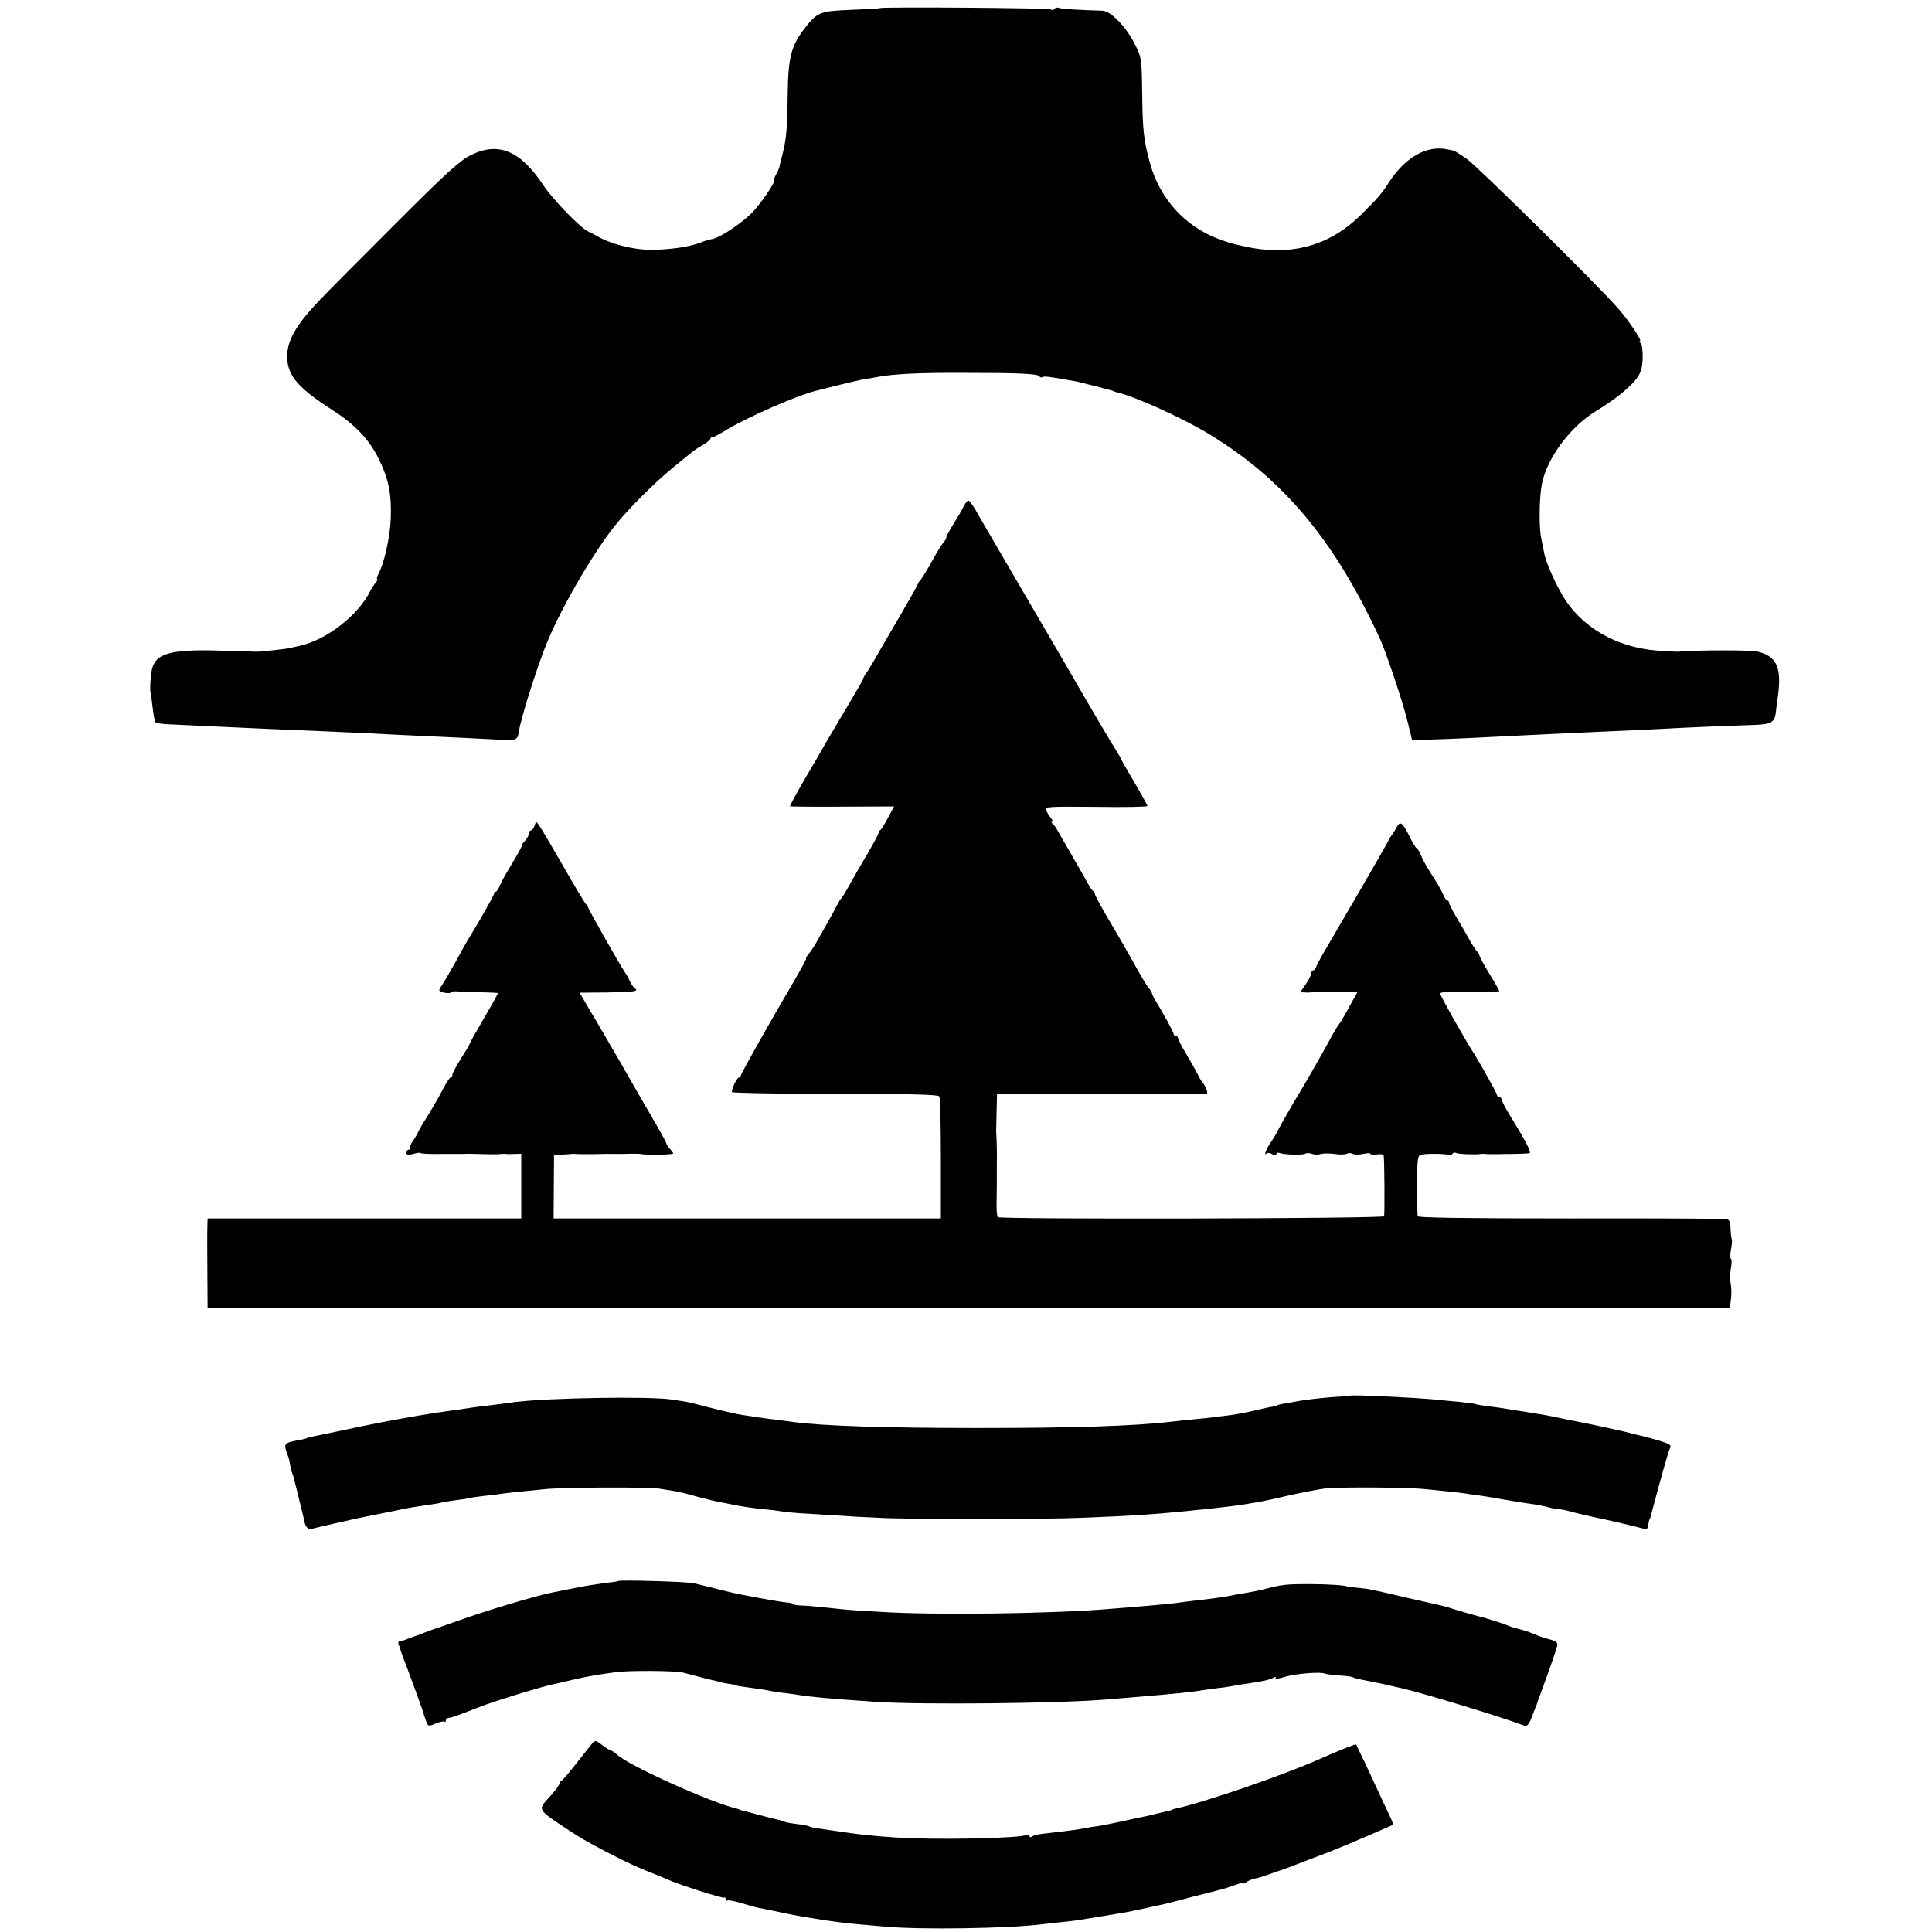
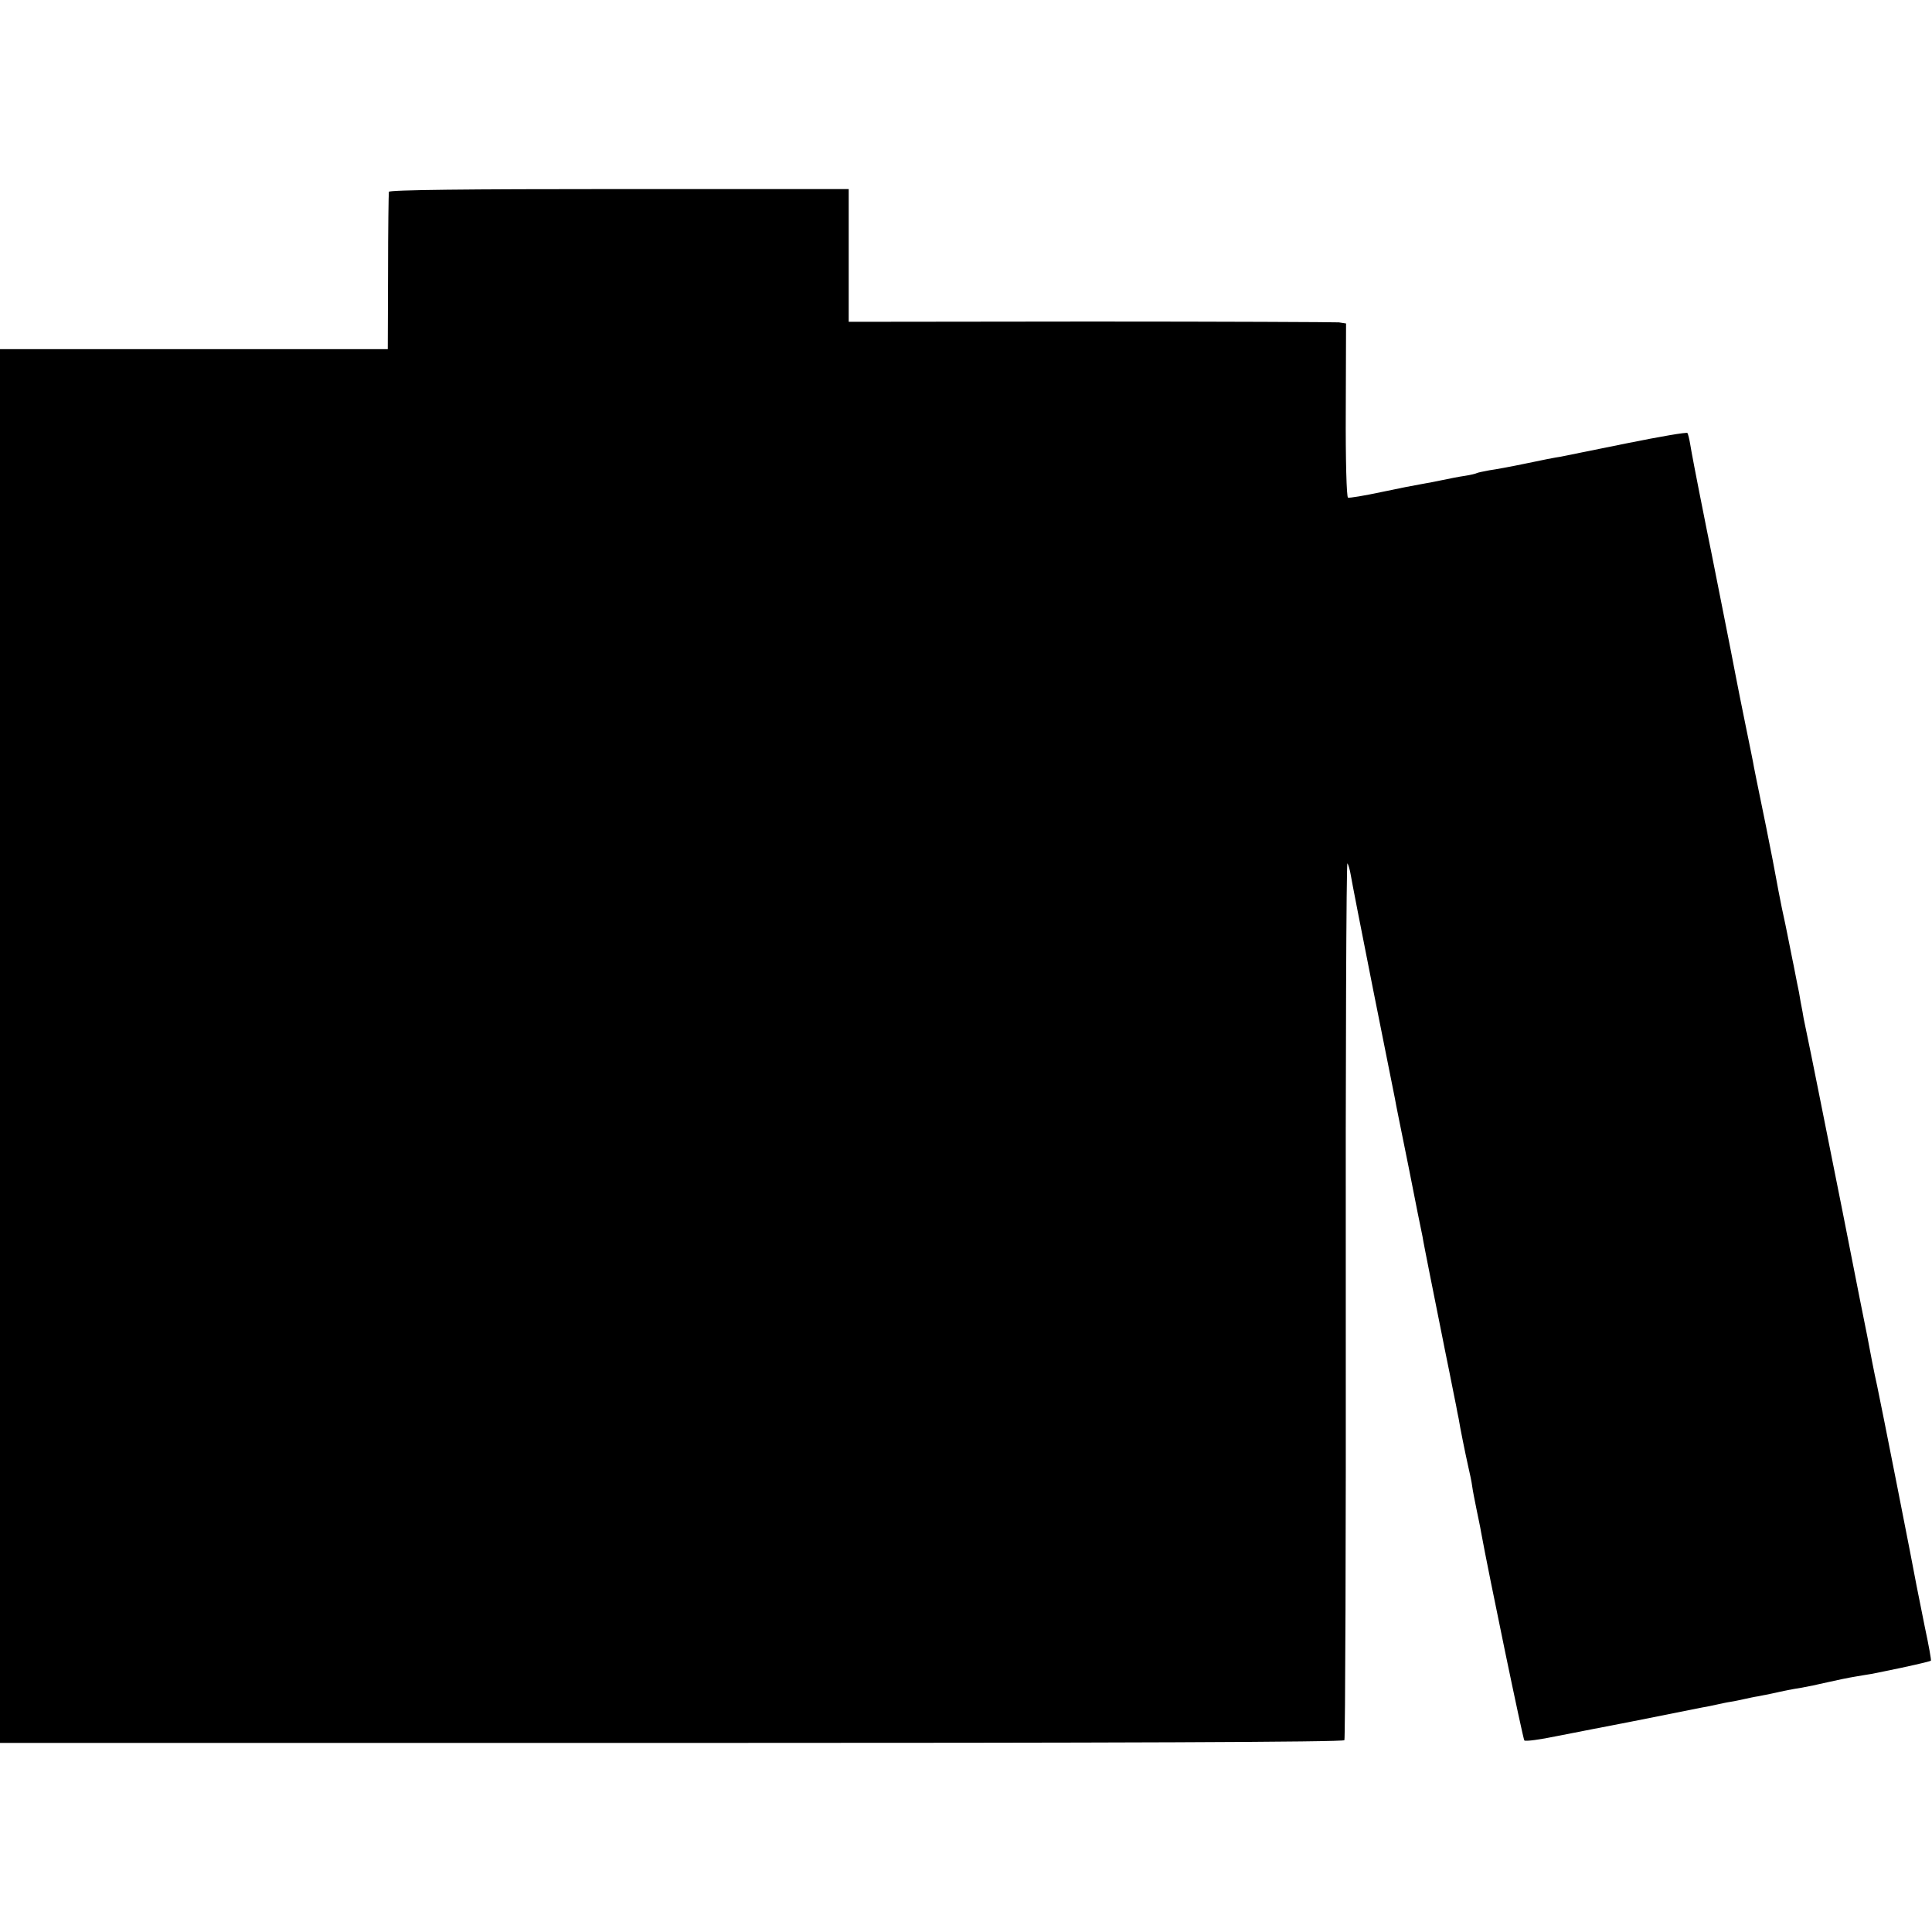
- <svg xmlns="http://www.w3.org/2000/svg" version="1.0" width="884pt" height="884pt" viewBox="0 0 884 884" preserveAspectRatio="xMidYMid meet">
-   <g transform="translate(0,884) scale(0.1,-0.1)" fill="#000000" stroke="none">
-     <path d="M4026 8803 c-2 -2 -61 -5 -132 -8 -145 -6 -154 -10 -215 -88 -60 -80 -73 -131 -75 -307 -2 -154 -6 -199 -26 -275 -6 -22 -11 -44 -12 -50 -1 -5 -8 -21 -16 -35 -7 -14 -12 -25 -9 -25 14 0 -67 -118 -108 -156 -53 -50 -139 -106 -175 -113 -13 -2 -36 -9 -53 -16 -51 -20 -142 -33 -230 -33 -79 0 -186 28 -245 64 -8 5 -25 13 -37 19 -36 15 -165 149 -208 214 -104 157 -205 199 -331 136 -49 -24 -113 -82 -344 -313 -157 -157 -314 -315 -350 -353 -110 -116 -149 -187 -146 -264 4 -81 53 -137 205 -235 104 -66 171 -136 214 -225 45 -91 59 -159 55 -270 -2 -82 -30 -209 -57 -257 -6 -13 -9 -23 -5 -23 4 0 0 -8 -8 -17 -8 -10 -18 -25 -22 -33 -52 -112 -204 -231 -329 -256 -10 -2 -26 -5 -35 -8 -16 -5 -136 -18 -157 -18 -5 0 -81 3 -168 5 -231 7 -299 -13 -313 -92 -6 -31 -9 -96 -4 -103 1 -2 3 -19 5 -38 8 -67 12 -91 18 -96 3 -4 39 -8 79 -9 78 -4 274 -13 453 -21 61 -2 157 -7 215 -9 58 -3 159 -7 225 -10 66 -4 154 -8 195 -10 114 -5 347 -16 417 -20 67 -3 72 -1 78 42 10 64 89 312 132 413 71 168 215 412 310 529 64 79 174 188 258 258 111 91 103 85 143 108 17 11 32 23 32 27 0 4 5 8 10 8 6 0 29 12 52 26 95 60 345 170 430 188 13 3 59 15 103 26 44 11 96 23 115 26 19 3 46 7 60 10 69 13 186 19 390 18 255 0 339 -4 346 -16 3 -5 9 -6 15 -3 7 5 35 1 157 -21 13 -3 49 -12 80 -20 32 -8 64 -17 72 -19 8 -2 15 -4 15 -5 0 -1 7 -3 15 -5 77 -17 289 -112 410 -184 349 -208 586 -491 795 -946 25 -54 100 -276 121 -360 4 -16 8 -32 9 -35 1 -3 4 -19 9 -36 l7 -31 82 3 c81 2 231 9 442 20 171 8 239 12 385 18 74 3 180 8 235 11 103 6 296 14 423 18 78 3 93 12 98 62 1 11 5 43 9 70 18 131 -6 184 -95 204 -34 7 -273 7 -365 -1 -5 0 -46 2 -91 5 -191 15 -352 109 -437 257 -36 61 -77 157 -82 192 -3 13 -8 42 -13 65 -11 49 -9 190 3 248 23 119 131 264 249 335 83 50 150 104 182 145 22 29 28 49 30 93 1 32 -2 63 -8 70 -6 6 -8 12 -4 12 11 0 -54 97 -102 151 -107 120 -644 650 -692 683 -29 20 -55 36 -59 37 -3 0 -15 3 -26 5 -94 22 -196 -35 -271 -152 -33 -51 -47 -68 -124 -144 -148 -148 -329 -196 -547 -145 -49 11 -59 14 -98 28 -163 59 -280 188 -325 357 -27 100 -32 146 -34 320 -2 150 -3 158 -32 215 -39 80 -111 155 -150 156 -102 3 -187 8 -199 13 -8 3 -17 1 -20 -5 -4 -5 -12 -6 -18 -2 -11 7 -775 12 -781 6z" />
-     <path d="M4409 6523 c-7 -16 -28 -51 -46 -80 -18 -29 -33 -56 -33 -62 0 -5 -6 -16 -13 -23 -7 -7 -30 -44 -51 -83 -21 -38 -45 -77 -52 -86 -8 -8 -14 -18 -14 -21 0 -3 -37 -68 -81 -144 -45 -77 -93 -159 -107 -184 -14 -25 -33 -57 -43 -72 -11 -14 -19 -29 -19 -32 0 -5 -19 -38 -125 -216 -18 -30 -42 -71 -53 -90 -10 -19 -51 -89 -90 -155 -38 -66 -69 -122 -67 -124 2 -2 110 -3 240 -2 l236 1 -28 -52 c-15 -29 -31 -54 -35 -56 -5 -2 -8 -8 -8 -13 0 -5 -21 -44 -46 -87 -49 -83 -55 -94 -93 -162 -14 -25 -28 -47 -31 -50 -4 -3 -13 -18 -22 -35 -8 -16 -25 -48 -38 -70 -12 -22 -34 -60 -48 -85 -13 -25 -32 -53 -41 -64 -9 -10 -15 -20 -13 -22 2 -3 -22 -46 -52 -98 -114 -194 -246 -428 -246 -437 0 -5 -4 -9 -9 -9 -9 0 -34 -53 -32 -67 1 -4 213 -8 471 -8 345 0 473 -3 478 -12 4 -6 7 -134 7 -285 l0 -273 -886 0 -886 0 1 145 1 145 35 2 c19 1 40 2 45 3 6 1 15 1 20 0 6 -1 37 -1 70 -1 62 1 80 2 118 1 12 0 40 0 62 1 22 0 42 0 45 -1 17 -5 150 -4 150 2 0 4 -7 13 -15 22 -8 8 -15 18 -15 21 0 6 -30 61 -93 168 -11 18 -64 111 -119 207 -56 96 -120 207 -144 246 l-42 72 126 1 c124 2 146 5 127 19 -6 4 -16 18 -23 32 -6 14 -16 32 -22 40 -28 42 -170 293 -170 300 0 5 -3 10 -8 12 -4 2 -51 80 -105 175 -54 94 -104 179 -112 189 -12 17 -13 16 -19 -4 -4 -12 -12 -22 -17 -22 -5 0 -9 -6 -9 -14 0 -8 -8 -22 -17 -32 -10 -10 -17 -19 -15 -21 2 -3 -12 -30 -71 -128 -10 -16 -23 -42 -30 -57 -6 -16 -15 -28 -19 -28 -4 0 -8 -4 -8 -10 0 -8 -68 -128 -119 -210 -8 -14 -22 -38 -31 -55 -30 -56 -73 -130 -86 -150 -8 -11 -14 -22 -14 -26 0 -10 50 -18 55 -9 3 4 19 6 37 3 18 -2 40 -4 48 -3 44 1 125 -2 128 -4 1 -2 -27 -53 -63 -114 -36 -61 -65 -113 -65 -116 0 -3 -18 -34 -40 -68 -22 -35 -40 -69 -40 -75 0 -7 -3 -13 -8 -13 -4 0 -18 -21 -32 -47 -22 -44 -65 -117 -98 -168 -6 -11 -15 -27 -19 -35 -3 -8 -14 -27 -24 -41 -10 -14 -16 -29 -12 -33 3 -3 1 -6 -5 -6 -7 0 -12 -6 -12 -14 0 -11 7 -13 29 -6 16 4 31 7 33 5 3 -4 43 -6 91 -5 9 0 40 0 67 0 28 0 56 0 63 1 6 0 41 -1 77 -2 36 -1 70 0 75 1 6 1 15 1 20 0 6 -1 24 -1 40 0 l30 1 0 -148 0 -148 -718 0 -717 0 -1 -32 c-1 -41 -1 -80 0 -245 l1 -133 3482 0 3483 0 5 40 c3 22 2 54 -1 72 -4 17 -3 50 1 72 4 23 4 41 0 41 -4 0 -4 19 0 42 5 24 6 46 3 50 -2 5 -4 26 -5 47 0 28 -5 40 -17 43 -9 2 -330 4 -713 3 -467 0 -699 3 -701 10 -2 5 -3 70 -3 144 1 126 2 134 21 138 29 6 115 4 125 -2 5 -3 11 -1 15 5 4 6 11 8 16 5 9 -6 94 -9 114 -5 6 1 15 1 20 0 6 -1 30 -1 55 -1 25 1 54 1 65 1 19 0 57 1 82 3 13 0 -10 46 -89 175 -21 34 -38 67 -38 72 0 6 -4 10 -10 10 -5 0 -10 4 -10 9 0 7 -68 129 -100 181 -49 76 -160 274 -160 283 0 9 36 11 135 9 74 -2 135 -1 135 3 0 3 -20 39 -45 79 -25 41 -45 78 -45 82 0 4 -6 15 -14 23 -7 9 -25 36 -38 61 -14 25 -39 69 -57 98 -17 29 -31 57 -31 62 0 6 -4 10 -8 10 -4 0 -13 12 -19 28 -7 15 -18 36 -25 47 -50 78 -65 104 -77 133 -7 17 -16 32 -20 32 -3 0 -17 23 -31 51 -33 68 -44 75 -61 41 -8 -15 -17 -29 -20 -32 -3 -3 -12 -18 -21 -35 -12 -25 -202 -352 -292 -505 -15 -25 -29 -53 -33 -62 -3 -10 -9 -18 -14 -18 -5 0 -9 -6 -9 -13 0 -7 -11 -29 -25 -50 l-26 -37 23 -1 c13 -1 28 0 33 1 6 1 33 2 60 1 28 -1 72 -1 98 -1 l48 0 -21 -37 c-32 -60 -57 -102 -67 -115 -6 -7 -27 -43 -47 -81 -36 -66 -117 -207 -136 -237 -15 -23 -95 -163 -99 -174 -2 -5 -14 -25 -27 -44 -22 -31 -33 -65 -18 -49 4 3 15 2 25 -4 13 -6 19 -6 19 0 0 6 6 8 13 6 23 -9 107 -11 119 -4 6 4 21 4 32 -1 12 -4 30 -4 40 0 11 3 38 3 62 0 23 -4 49 -3 56 1 8 4 20 4 27 0 7 -5 28 -5 47 -1 19 4 34 5 34 1 0 -4 14 -6 30 -3 17 2 31 0 31 -4 4 -22 5 -270 2 -279 -4 -11 -1757 -15 -1768 -4 -3 4 -6 33 -5 65 0 33 1 68 1 79 0 11 0 56 0 100 1 44 0 94 -1 110 -1 17 -2 35 -2 40 0 6 1 46 2 90 l2 80 476 0 c262 -1 480 0 484 2 7 4 -9 40 -22 53 -3 3 -12 18 -20 35 -8 16 -32 58 -52 92 -21 35 -38 67 -38 73 0 5 -4 10 -10 10 -5 0 -10 4 -10 9 0 9 -47 94 -85 156 -7 11 -13 25 -14 30 -1 6 -8 17 -15 25 -12 14 -32 48 -86 145 -12 22 -53 93 -91 157 -38 64 -69 121 -69 127 0 5 -3 11 -7 13 -5 2 -15 17 -24 33 -9 17 -42 75 -74 130 -32 55 -63 109 -69 120 -6 11 -15 23 -21 27 -5 4 -6 8 -1 8 5 0 2 8 -6 18 -8 9 -18 25 -21 35 -6 16 7 17 228 15 129 -2 235 0 235 4 0 4 -27 53 -60 109 -33 55 -60 103 -60 105 0 2 -12 23 -27 47 -22 34 -126 211 -213 362 -10 17 -104 179 -210 360 -106 182 -204 349 -217 373 -14 23 -28 42 -32 42 -4 0 -14 -12 -22 -27z" />
-     <path d="M6177 2454 c-1 -1 -40 -4 -87 -7 -47 -4 -112 -11 -145 -17 -33 -6 -69 -13 -80 -14 -11 -2 -20 -5 -20 -6 0 -1 -9 -4 -20 -6 -11 -1 -47 -9 -80 -17 -33 -8 -85 -18 -115 -22 -30 -4 -66 -8 -80 -10 -14 -2 -52 -6 -85 -9 -33 -3 -80 -8 -105 -11 -168 -20 -451 -29 -885 -29 -416 0 -710 9 -848 28 -23 3 -64 9 -92 12 -27 3 -59 8 -70 9 -11 2 -40 7 -64 10 -24 3 -87 18 -140 31 -53 14 -105 27 -116 29 -11 2 -42 7 -70 11 -95 16 -567 8 -717 -11 -21 -3 -55 -7 -75 -10 -21 -3 -58 -7 -83 -10 -25 -3 -56 -8 -70 -10 -14 -2 -45 -7 -70 -10 -96 -13 -188 -29 -320 -54 -86 -17 -90 -18 -175 -36 -44 -9 -91 -19 -105 -22 -44 -9 -55 -11 -55 -13 0 -1 -9 -3 -20 -6 -91 -17 -89 -16 -68 -74 4 -8 8 -26 10 -40 2 -14 6 -32 10 -40 3 -8 7 -20 8 -26 2 -6 13 -51 25 -100 12 -49 23 -93 24 -99 3 -21 19 -36 31 -31 14 5 234 55 275 62 14 3 59 12 100 20 79 17 89 18 160 28 25 4 52 8 60 11 8 2 35 7 60 10 25 3 52 7 60 9 8 3 40 7 71 11 31 3 65 7 75 9 11 2 53 7 94 11 41 4 91 9 110 11 78 9 481 11 531 2 30 -5 63 -10 74 -12 11 -2 54 -12 95 -24 41 -11 89 -23 105 -25 17 -3 41 -8 55 -11 37 -8 89 -16 141 -21 26 -2 66 -7 90 -11 24 -3 69 -8 99 -9 30 -2 98 -6 150 -9 52 -4 140 -9 195 -11 117 -7 763 -7 915 0 223 8 352 17 490 31 36 4 76 8 90 9 79 9 148 17 170 21 14 2 41 7 60 10 19 3 82 16 140 30 58 13 134 28 170 33 58 8 387 6 465 -3 17 -2 62 -6 100 -10 39 -4 81 -9 95 -12 14 -2 43 -6 65 -9 22 -3 67 -11 100 -17 69 -12 85 -14 140 -22 22 -4 49 -9 60 -13 11 -3 31 -7 45 -8 14 -1 34 -5 45 -8 11 -4 63 -16 115 -28 81 -17 137 -30 233 -54 10 -2 18 2 18 11 2 16 5 33 9 37 1 1 3 9 5 17 40 151 78 288 85 301 8 13 4 19 -18 27 -25 10 -98 30 -132 37 -8 2 -33 8 -55 14 -34 8 -143 32 -220 47 -11 2 -42 8 -70 14 -66 14 -77 16 -165 30 -41 6 -86 13 -100 16 -14 2 -47 7 -75 10 -27 4 -53 8 -56 10 -4 2 -37 6 -75 10 -38 3 -85 8 -104 10 -106 10 -387 23 -393 18z" />
-     <path d="M2829 1606 c-2 -2 -29 -6 -59 -9 -30 -4 -91 -13 -135 -22 -44 -9 -91 -18 -105 -21 -66 -12 -290 -79 -406 -120 -71 -25 -133 -47 -139 -48 -5 -2 -23 -9 -40 -15 -16 -7 -34 -14 -40 -15 -5 -2 -23 -8 -38 -14 -16 -7 -33 -12 -39 -12 -6 0 -7 -8 -3 -17 4 -10 8 -22 9 -28 2 -5 6 -17 9 -25 14 -34 88 -236 92 -250 2 -8 8 -27 14 -43 10 -27 11 -27 45 -13 19 8 37 12 40 8 3 -3 6 0 6 6 0 7 6 12 14 12 11 0 42 11 141 50 67 26 279 92 343 105 9 2 46 10 82 19 66 15 103 22 199 35 57 8 271 7 306 -2 11 -3 40 -10 65 -17 25 -7 53 -14 63 -16 10 -2 27 -6 38 -9 10 -4 31 -8 47 -10 15 -2 28 -4 30 -6 4 -3 15 -5 77 -13 32 -4 68 -10 80 -13 11 -2 34 -6 50 -8 17 -1 48 -6 70 -9 56 -10 158 -19 365 -33 211 -14 845 -7 1055 11 22 2 81 7 130 11 175 14 268 24 305 31 14 2 43 6 65 9 22 2 51 6 65 9 14 3 43 7 65 11 79 11 110 18 129 27 12 7 16 7 12 0 -3 -6 15 -3 42 5 45 15 168 25 185 15 5 -2 33 -6 63 -8 30 -2 58 -5 63 -8 4 -3 22 -8 39 -11 17 -3 62 -12 99 -20 37 -9 77 -17 88 -20 90 -20 461 -133 560 -171 10 -4 19 4 29 27 7 19 17 43 21 54 5 11 9 22 9 25 1 3 6 19 13 35 37 100 74 206 78 224 3 17 -4 22 -38 31 -23 6 -55 17 -72 25 -16 7 -43 16 -60 20 -16 4 -39 10 -50 15 -22 10 -119 41 -138 44 -17 4 -97 27 -127 37 -14 5 -36 11 -50 14 -14 3 -83 19 -155 35 -171 40 -170 40 -224 45 -25 2 -46 5 -46 5 0 6 -89 12 -175 12 -101 0 -124 -2 -200 -22 -19 -5 -51 -12 -70 -15 -41 -7 -77 -13 -105 -19 -28 -5 -101 -15 -160 -21 -27 -3 -61 -8 -75 -10 -28 -4 -176 -17 -345 -30 -265 -19 -751 -25 -995 -11 -140 8 -158 9 -275 22 -38 4 -85 8 -102 8 -18 1 -33 3 -33 6 0 3 -15 7 -32 8 -28 2 -209 35 -258 47 -46 12 -141 35 -166 41 -32 7 -338 16 -345 10z" />
-     <path d="M2709 862 c-8 -9 -40 -51 -73 -92 -32 -41 -62 -76 -67 -78 -5 -2 -9 -7 -9 -12 0 -8 -24 -40 -61 -79 -34 -38 -30 -46 59 -106 48 -32 107 -70 132 -83 118 -65 192 -101 265 -131 44 -17 89 -36 100 -41 50 -23 254 -88 259 -83 3 4 6 1 6 -6 0 -7 4 -10 8 -7 5 3 35 -3 68 -13 32 -10 62 -18 67 -19 7 -1 87 -17 137 -28 87 -18 234 -41 320 -48 25 -2 86 -8 135 -12 162 -14 559 -8 710 11 17 2 57 6 90 10 33 3 71 8 85 10 14 3 41 7 60 10 19 3 44 7 55 9 11 2 40 7 65 11 25 4 54 9 65 12 27 6 55 12 85 18 14 4 36 8 50 11 14 3 77 19 140 36 63 16 122 31 130 33 8 2 34 10 58 19 23 8 42 13 42 9 0 -3 6 -1 13 5 7 6 24 13 37 16 14 2 45 12 70 21 25 9 50 18 55 19 6 2 17 6 25 9 8 3 62 24 120 46 58 21 159 62 225 91 66 28 125 54 131 57 9 3 8 11 -1 31 -13 27 -52 110 -120 257 -21 44 -39 81 -40 83 -3 3 -80 -28 -170 -68 -164 -73 -534 -200 -655 -225 -8 -2 -15 -4 -15 -5 0 -1 -7 -3 -15 -5 -8 -2 -35 -8 -60 -14 -25 -7 -54 -13 -65 -15 -11 -2 -53 -11 -93 -20 -40 -9 -87 -18 -105 -21 -18 -2 -43 -6 -57 -9 -28 -6 -79 -13 -160 -22 -76 -9 -74 -9 -87 -17 -8 -5 -13 -3 -13 3 0 6 -5 8 -10 5 -28 -17 -424 -25 -610 -12 -115 8 -165 14 -250 27 -36 5 -79 11 -97 14 -17 2 -36 6 -40 9 -5 3 -30 8 -57 11 -26 3 -51 8 -55 10 -4 3 -18 7 -32 10 -20 4 -72 18 -159 41 -8 2 -16 4 -17 5 -2 2 -6 3 -10 4 -113 25 -496 197 -549 247 -11 10 -24 19 -28 19 -4 0 -22 11 -40 25 -30 23 -33 23 -47 7z" />
+ <svg xmlns="http://www.w3.org/2000/svg" version="1.0" width="700pt" height="700pt" viewBox="0 0 700 700" preserveAspectRatio="xMidYMid meet">
+   <g transform="translate(0,700) scale(0.1,-0.1)" fill="#000000" stroke="none">
+     <path d="M1409 6305 c-1 -5 -3 -136 -3 -290 l-1 -280 -703 0 -702 0 0 -2525 0 -2525 2432 0 c1616 0 2435 3 2439 10 3 5 6 724 5 1597 -1 873 2 1584 6 1580 3 -4 9 -23 12 -42 3 -19 39 -204 80 -410 41 -206 77 -386 80 -400 2 -14 25 -126 50 -250 24 -124 47 -236 50 -250 2 -14 14 -74 26 -135 12 -60 24 -119 26 -130 2 -11 6 -31 9 -45 3 -14 7 -36 10 -50 3 -14 14 -72 26 -129 11 -57 23 -114 25 -125 2 -12 6 -32 9 -46 2 -14 9 -50 15 -80 6 -30 15 -73 20 -95 5 -22 12 -53 14 -70 2 -16 10 -55 16 -85 6 -30 14 -66 16 -80 27 -149 152 -751 157 -756 4 -4 57 3 119 16 62 12 122 24 133 26 11 2 99 19 195 38 96 19 186 37 200 40 14 2 36 7 50 10 14 3 36 8 50 10 14 2 36 7 50 10 14 3 36 8 50 10 14 3 36 7 50 10 44 10 74 16 107 21 18 3 61 12 95 20 35 8 79 17 98 20 19 3 46 8 60 10 14 3 34 7 45 9 80 16 168 36 171 39 2 1 -8 57 -22 122 -13 66 -27 134 -30 150 -8 47 -132 675 -143 725 -10 43 -26 128 -36 181 -3 13 -43 215 -89 449 -47 234 -87 436 -90 450 -4 21 -41 204 -51 250 -1 8 -6 35 -11 60 -4 25 -8 47 -9 50 -1 3 -5 25 -10 50 -5 25 -9 47 -10 50 -2 10 -15 76 -19 95 -2 11 -11 54 -20 95 -8 41 -18 90 -21 109 -3 18 -19 101 -36 185 -17 83 -33 160 -35 171 -2 11 -6 31 -9 45 -2 14 -16 81 -30 150 -14 69 -30 148 -35 175 -5 28 -30 154 -55 280 -25 127 -48 241 -51 255 -45 225 -55 280 -60 310 -3 19 -8 38 -10 41 -2 4 -100 -13 -219 -37 -118 -24 -227 -46 -242 -49 -16 -2 -71 -13 -123 -24 -52 -11 -112 -22 -134 -25 -21 -4 -41 -8 -45 -10 -3 -2 -23 -7 -43 -10 -21 -3 -57 -10 -80 -15 -24 -5 -59 -12 -78 -15 -19 -3 -85 -16 -146 -29 -61 -13 -115 -22 -120 -20 -5 2 -9 133 -8 317 l1 314 -26 4 c-14 1 -420 3 -901 3 l-875 -1 0 240 0 241 -833 0 c-547 0 -833 -3 -833 -10z" />
  </g>
</svg>
